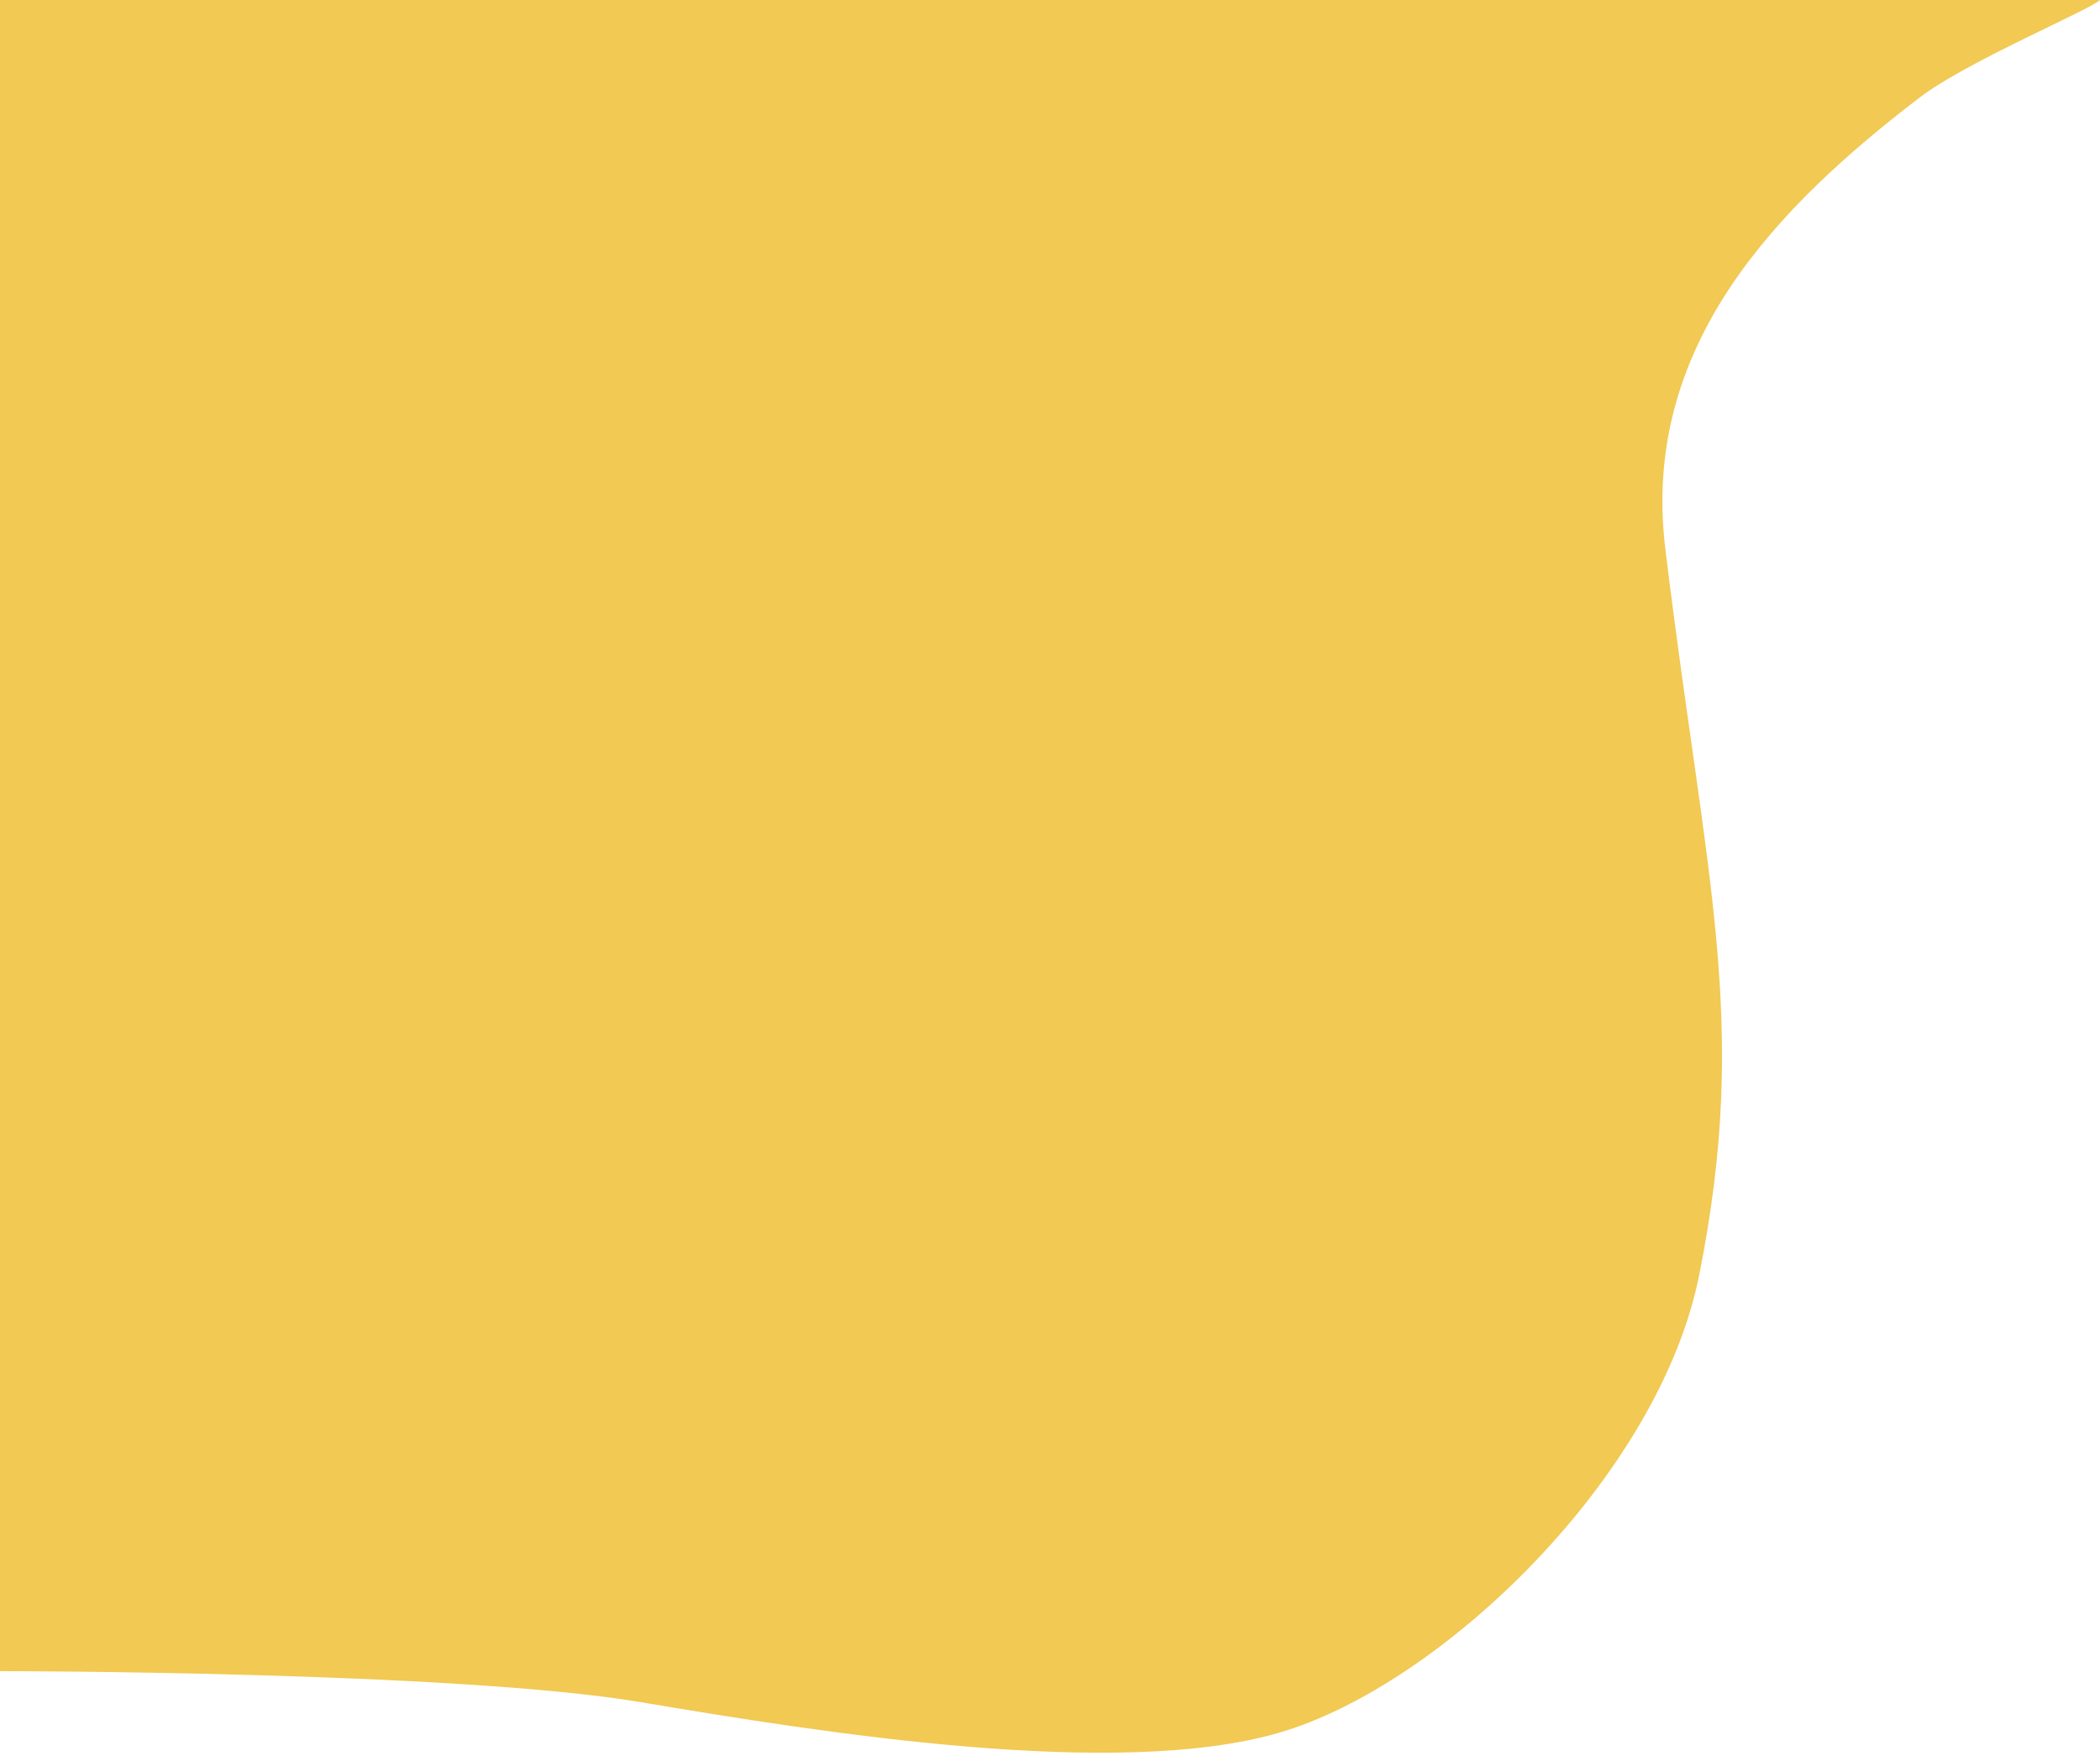
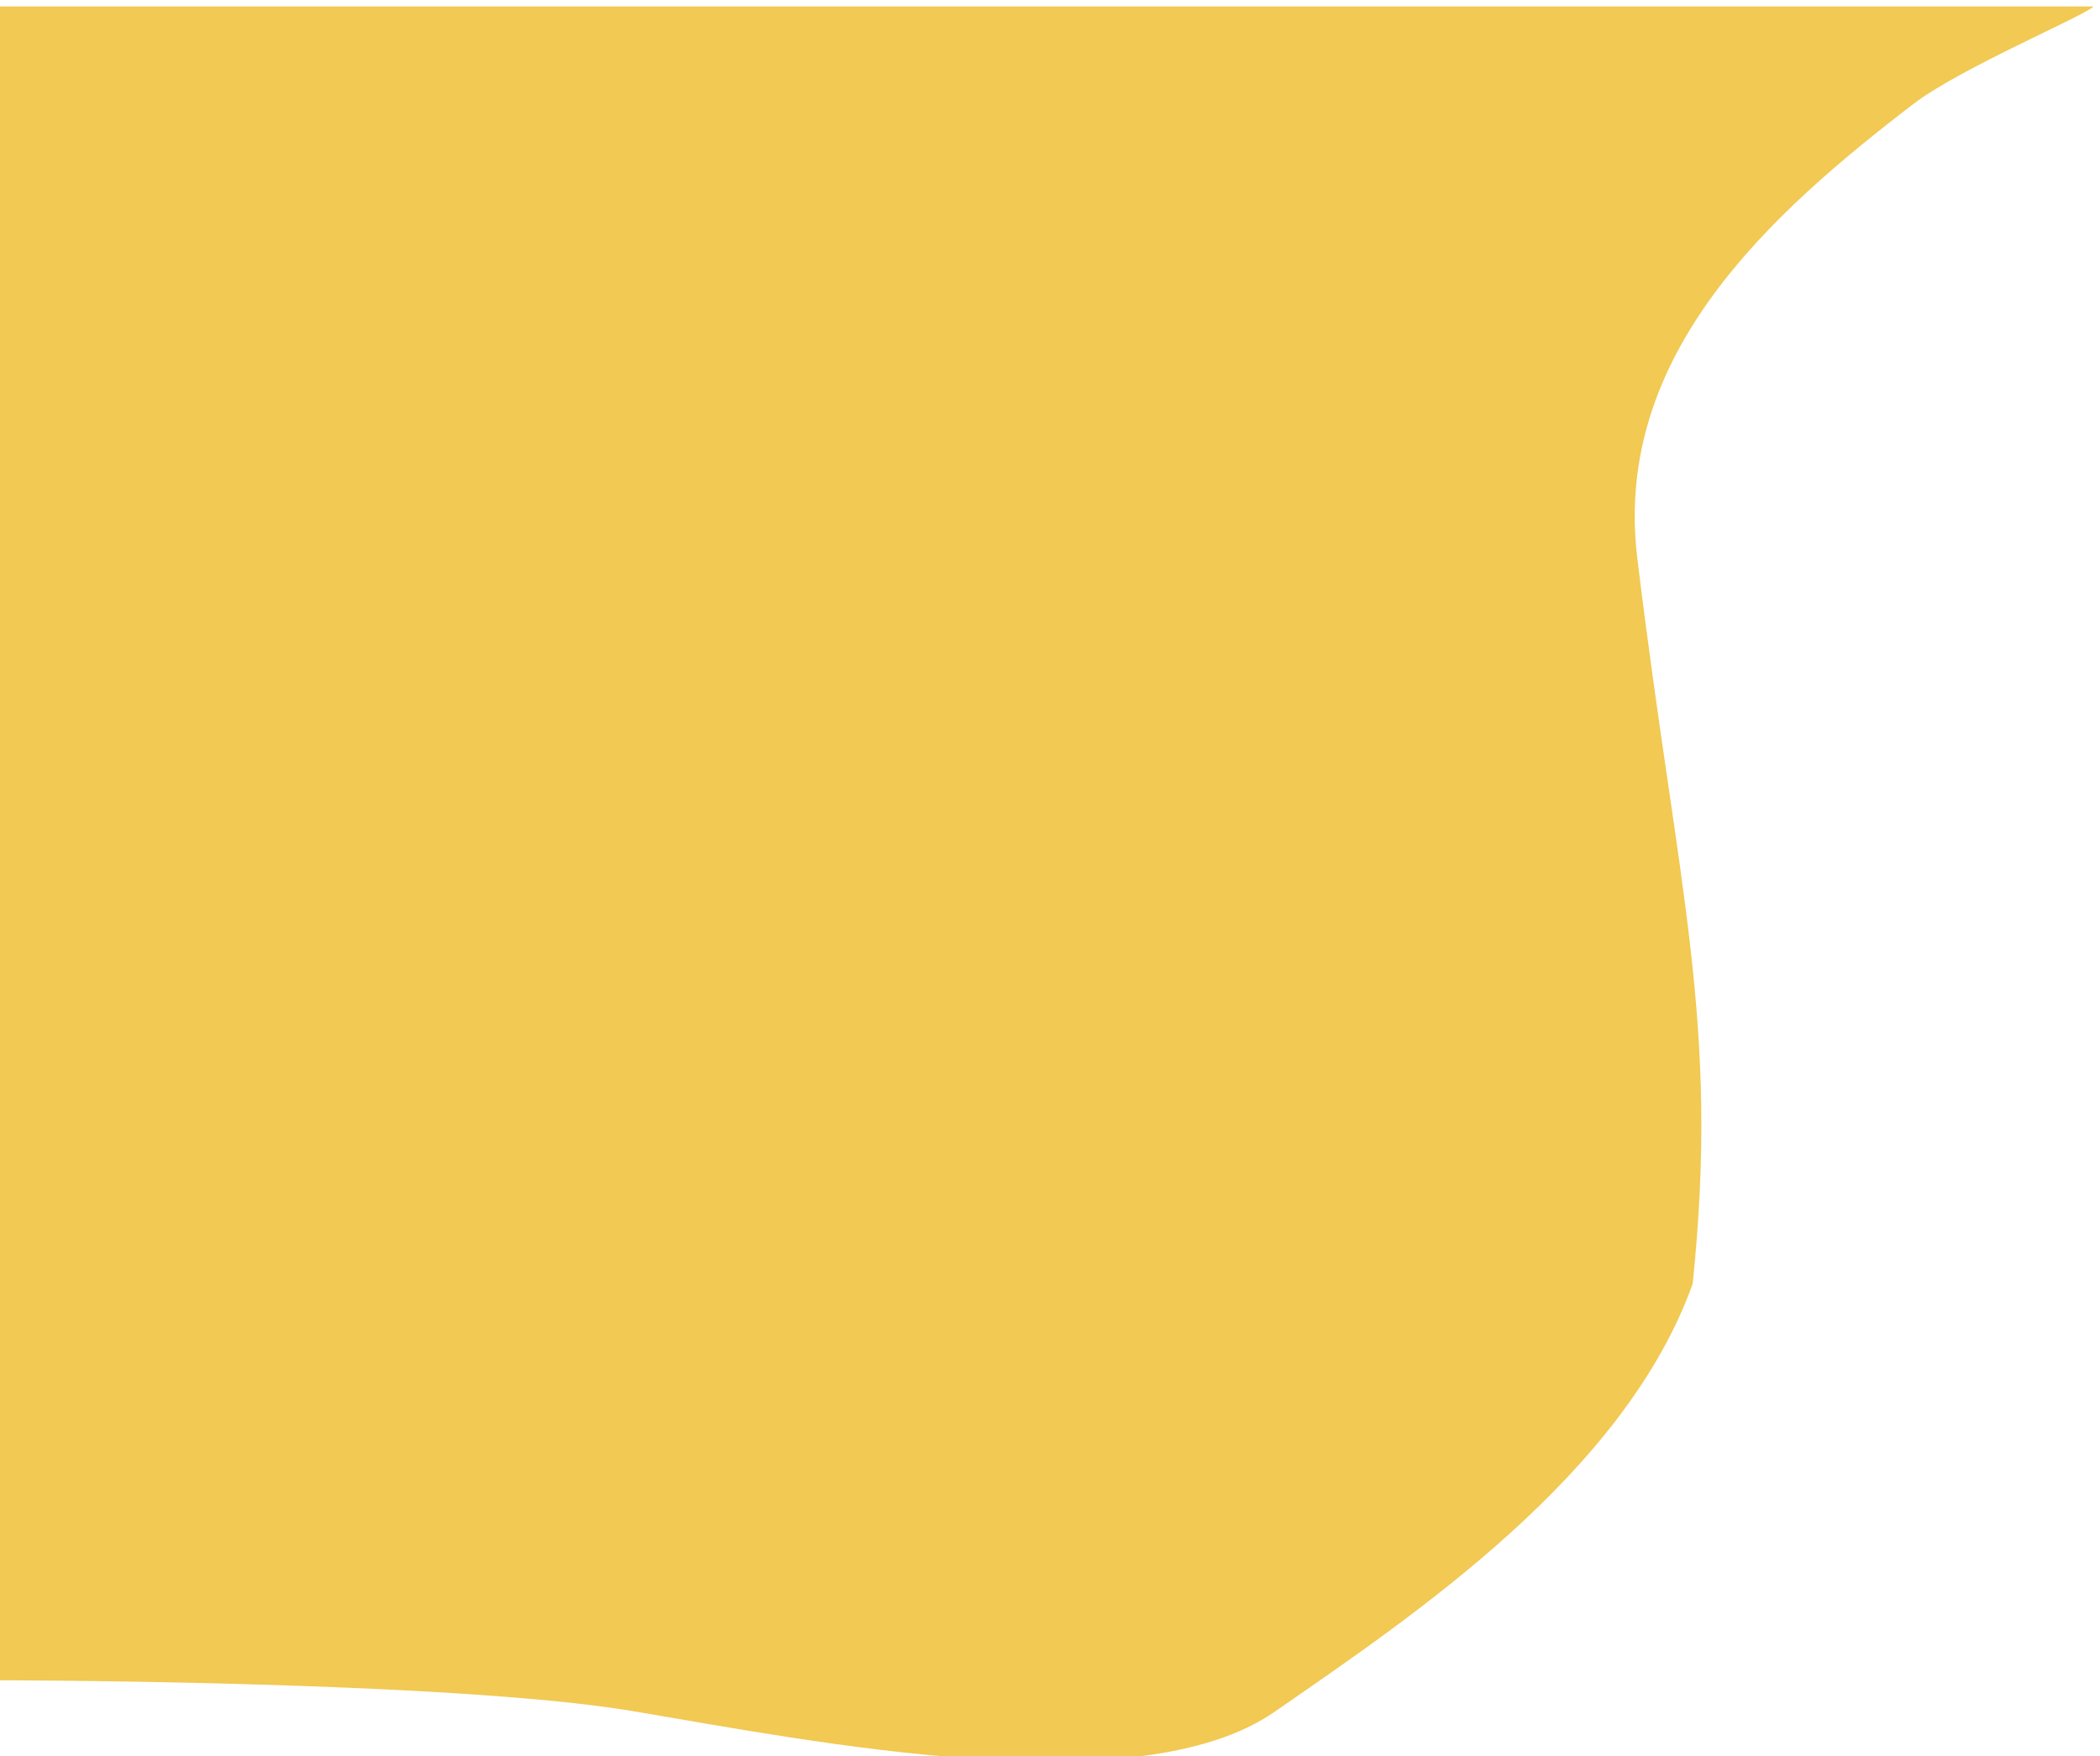
- <svg xmlns="http://www.w3.org/2000/svg" width="647" height="541" viewBox="0 0 647 541" fill="none">
-   <path d="M523.5 393C511.09 455.002 444 519.5 394 534C344 548.5 253.5 534 197 524.5C140.5 515 0 515 0 515V0H603.729H647C644.226 2.884 605.827 19.03 591.5 30C547.524 63.67 505.5 106.5 513.067 169C525.464 271.399 539.213 314.5 523.5 393Z" fill="#F1C953" />
+ <svg xmlns="http://www.w3.org/2000/svg" width="647" height="541" viewBox="0 0 647 541" fill="none" version="1.1" id="svg1">
+   <defs id="defs1" />
+   <path d="M 521.509,395.618 C 500.469,454.4 435.469,497.895 392.672,527.549 350.638,556.676 251.509,536.843 195.009,527.327 138.509,517.812 -1.991,517.812 -1.991,517.812 V 1.991 h 603.729 43.271 c -2.774,2.888 -41.173,19.061 -55.5,30.048 -43.976,33.724 -92.638,77.286 -85.071,139.885 12.397,102.562 25.482,142.413 17.071,223.693 z" fill="#f1c953" id="path1" style="stroke-width:1.001" />
</svg>
